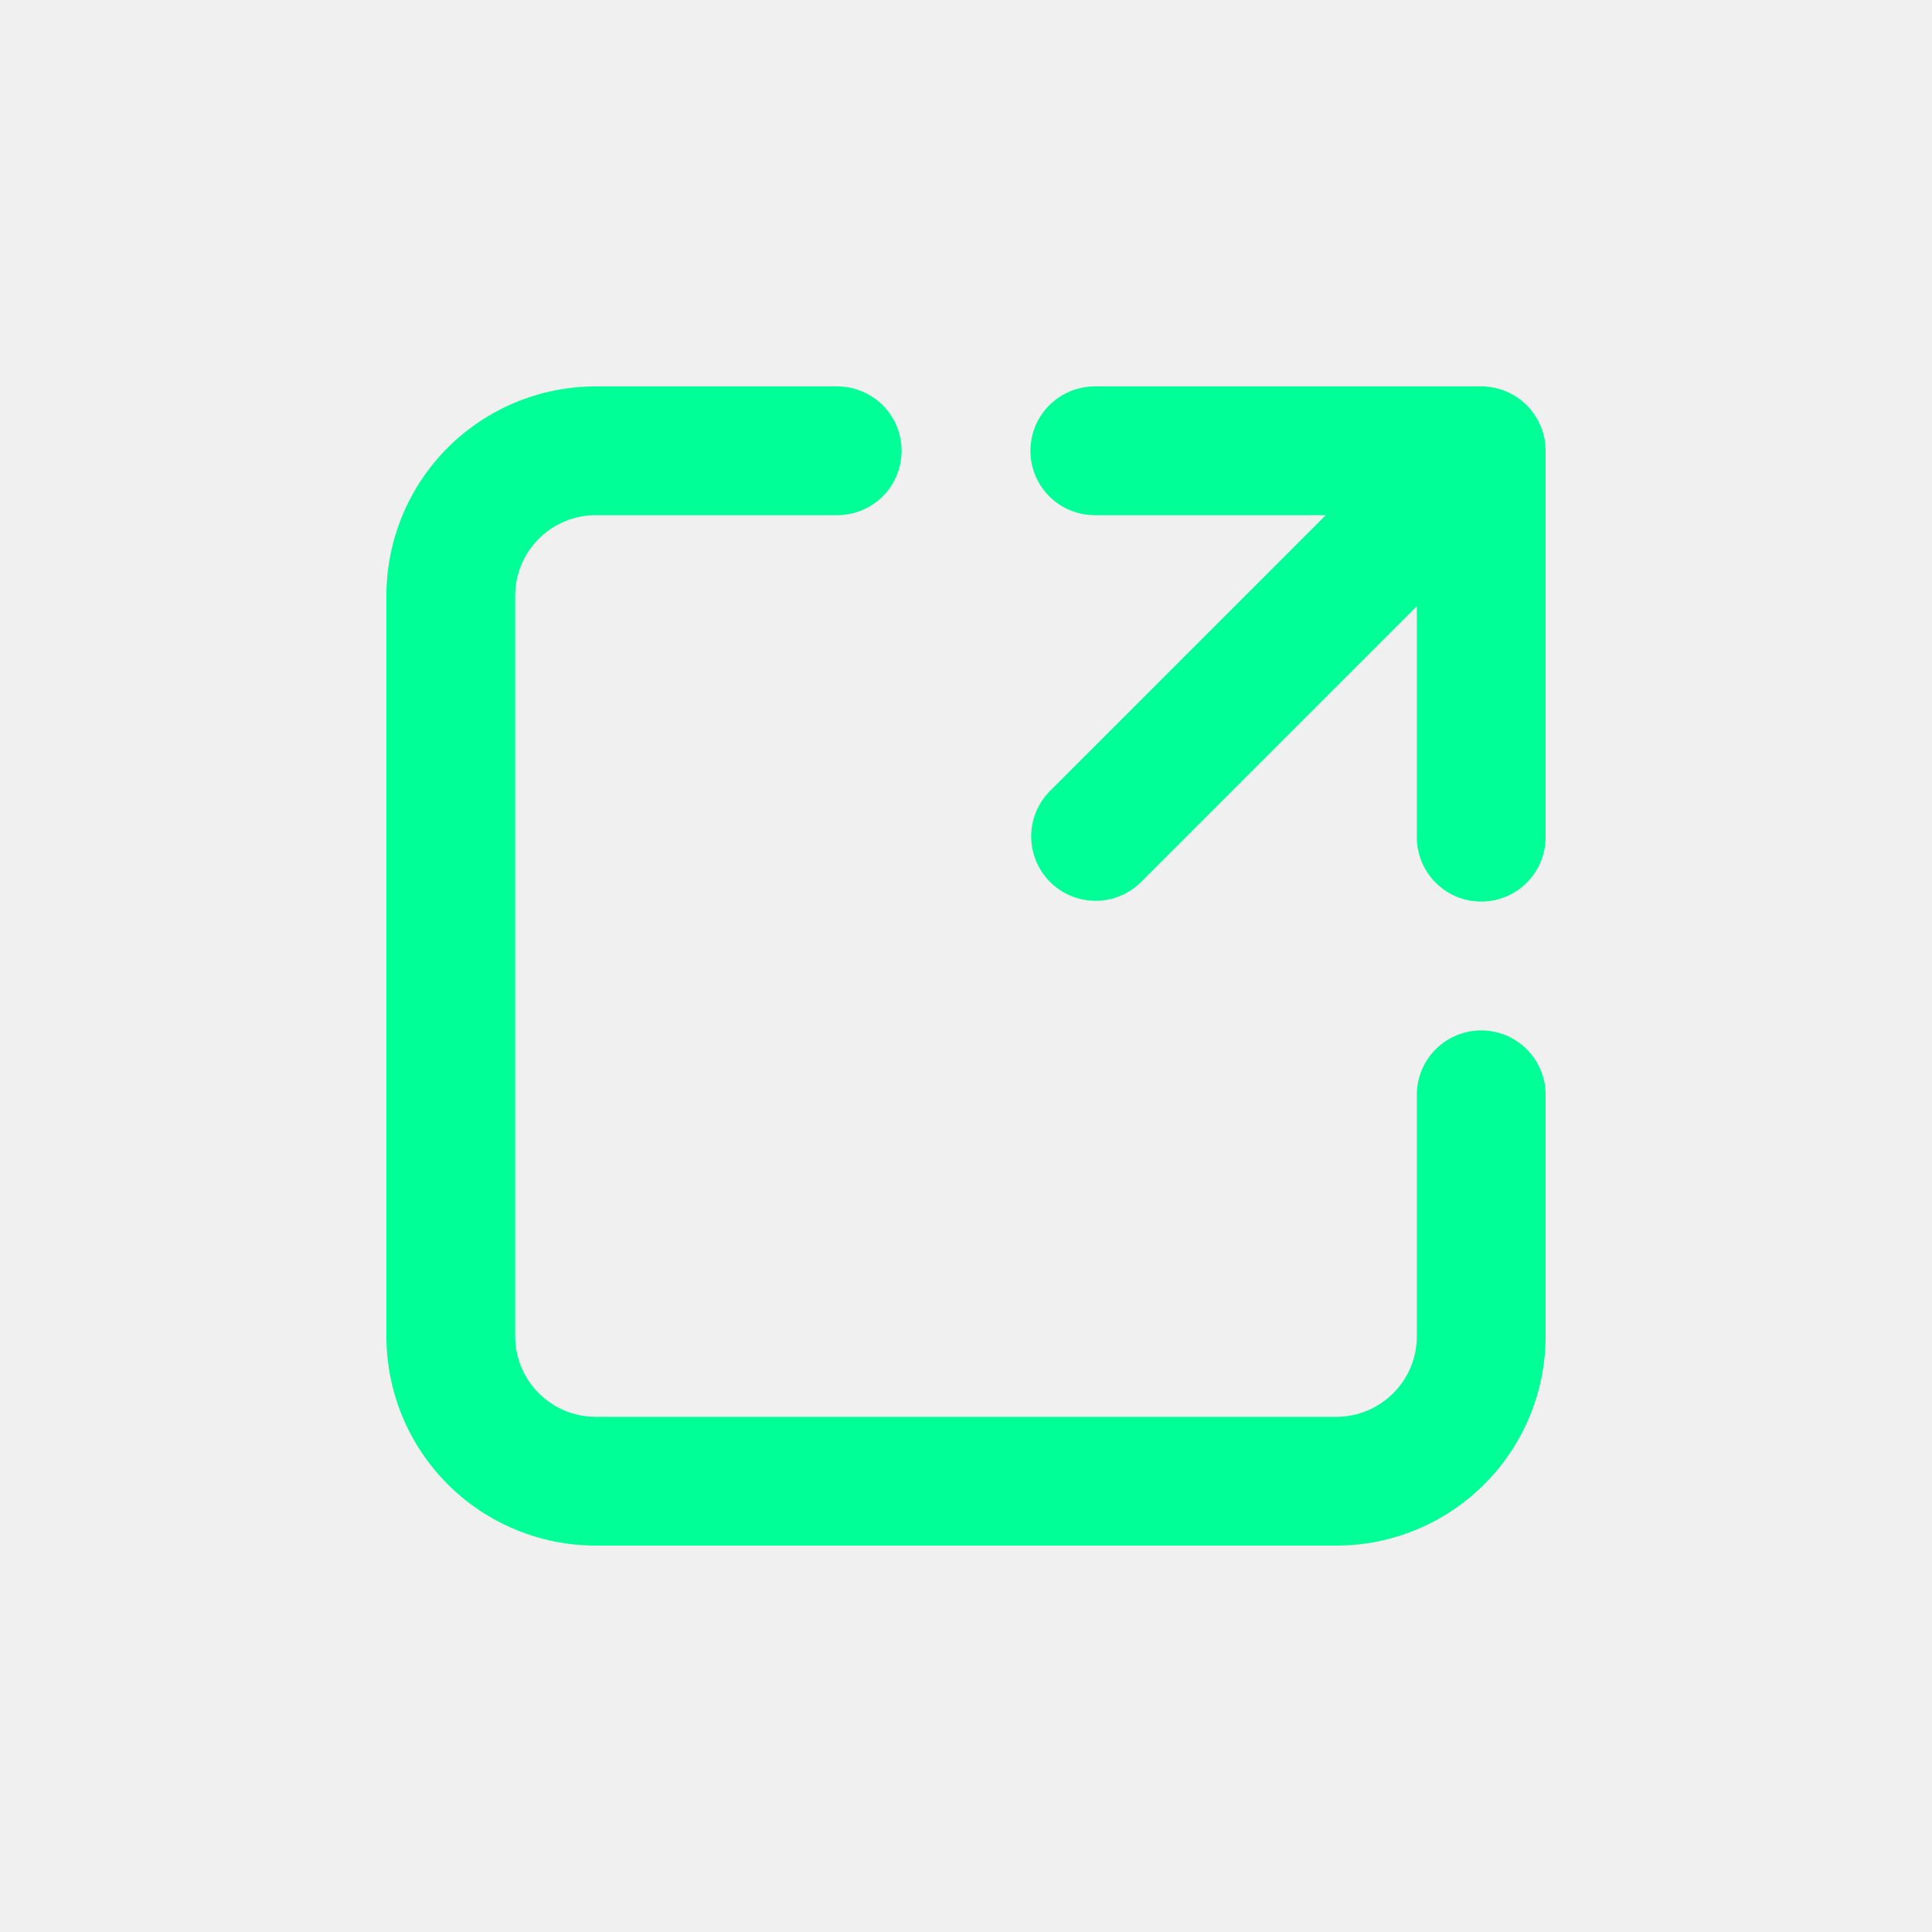
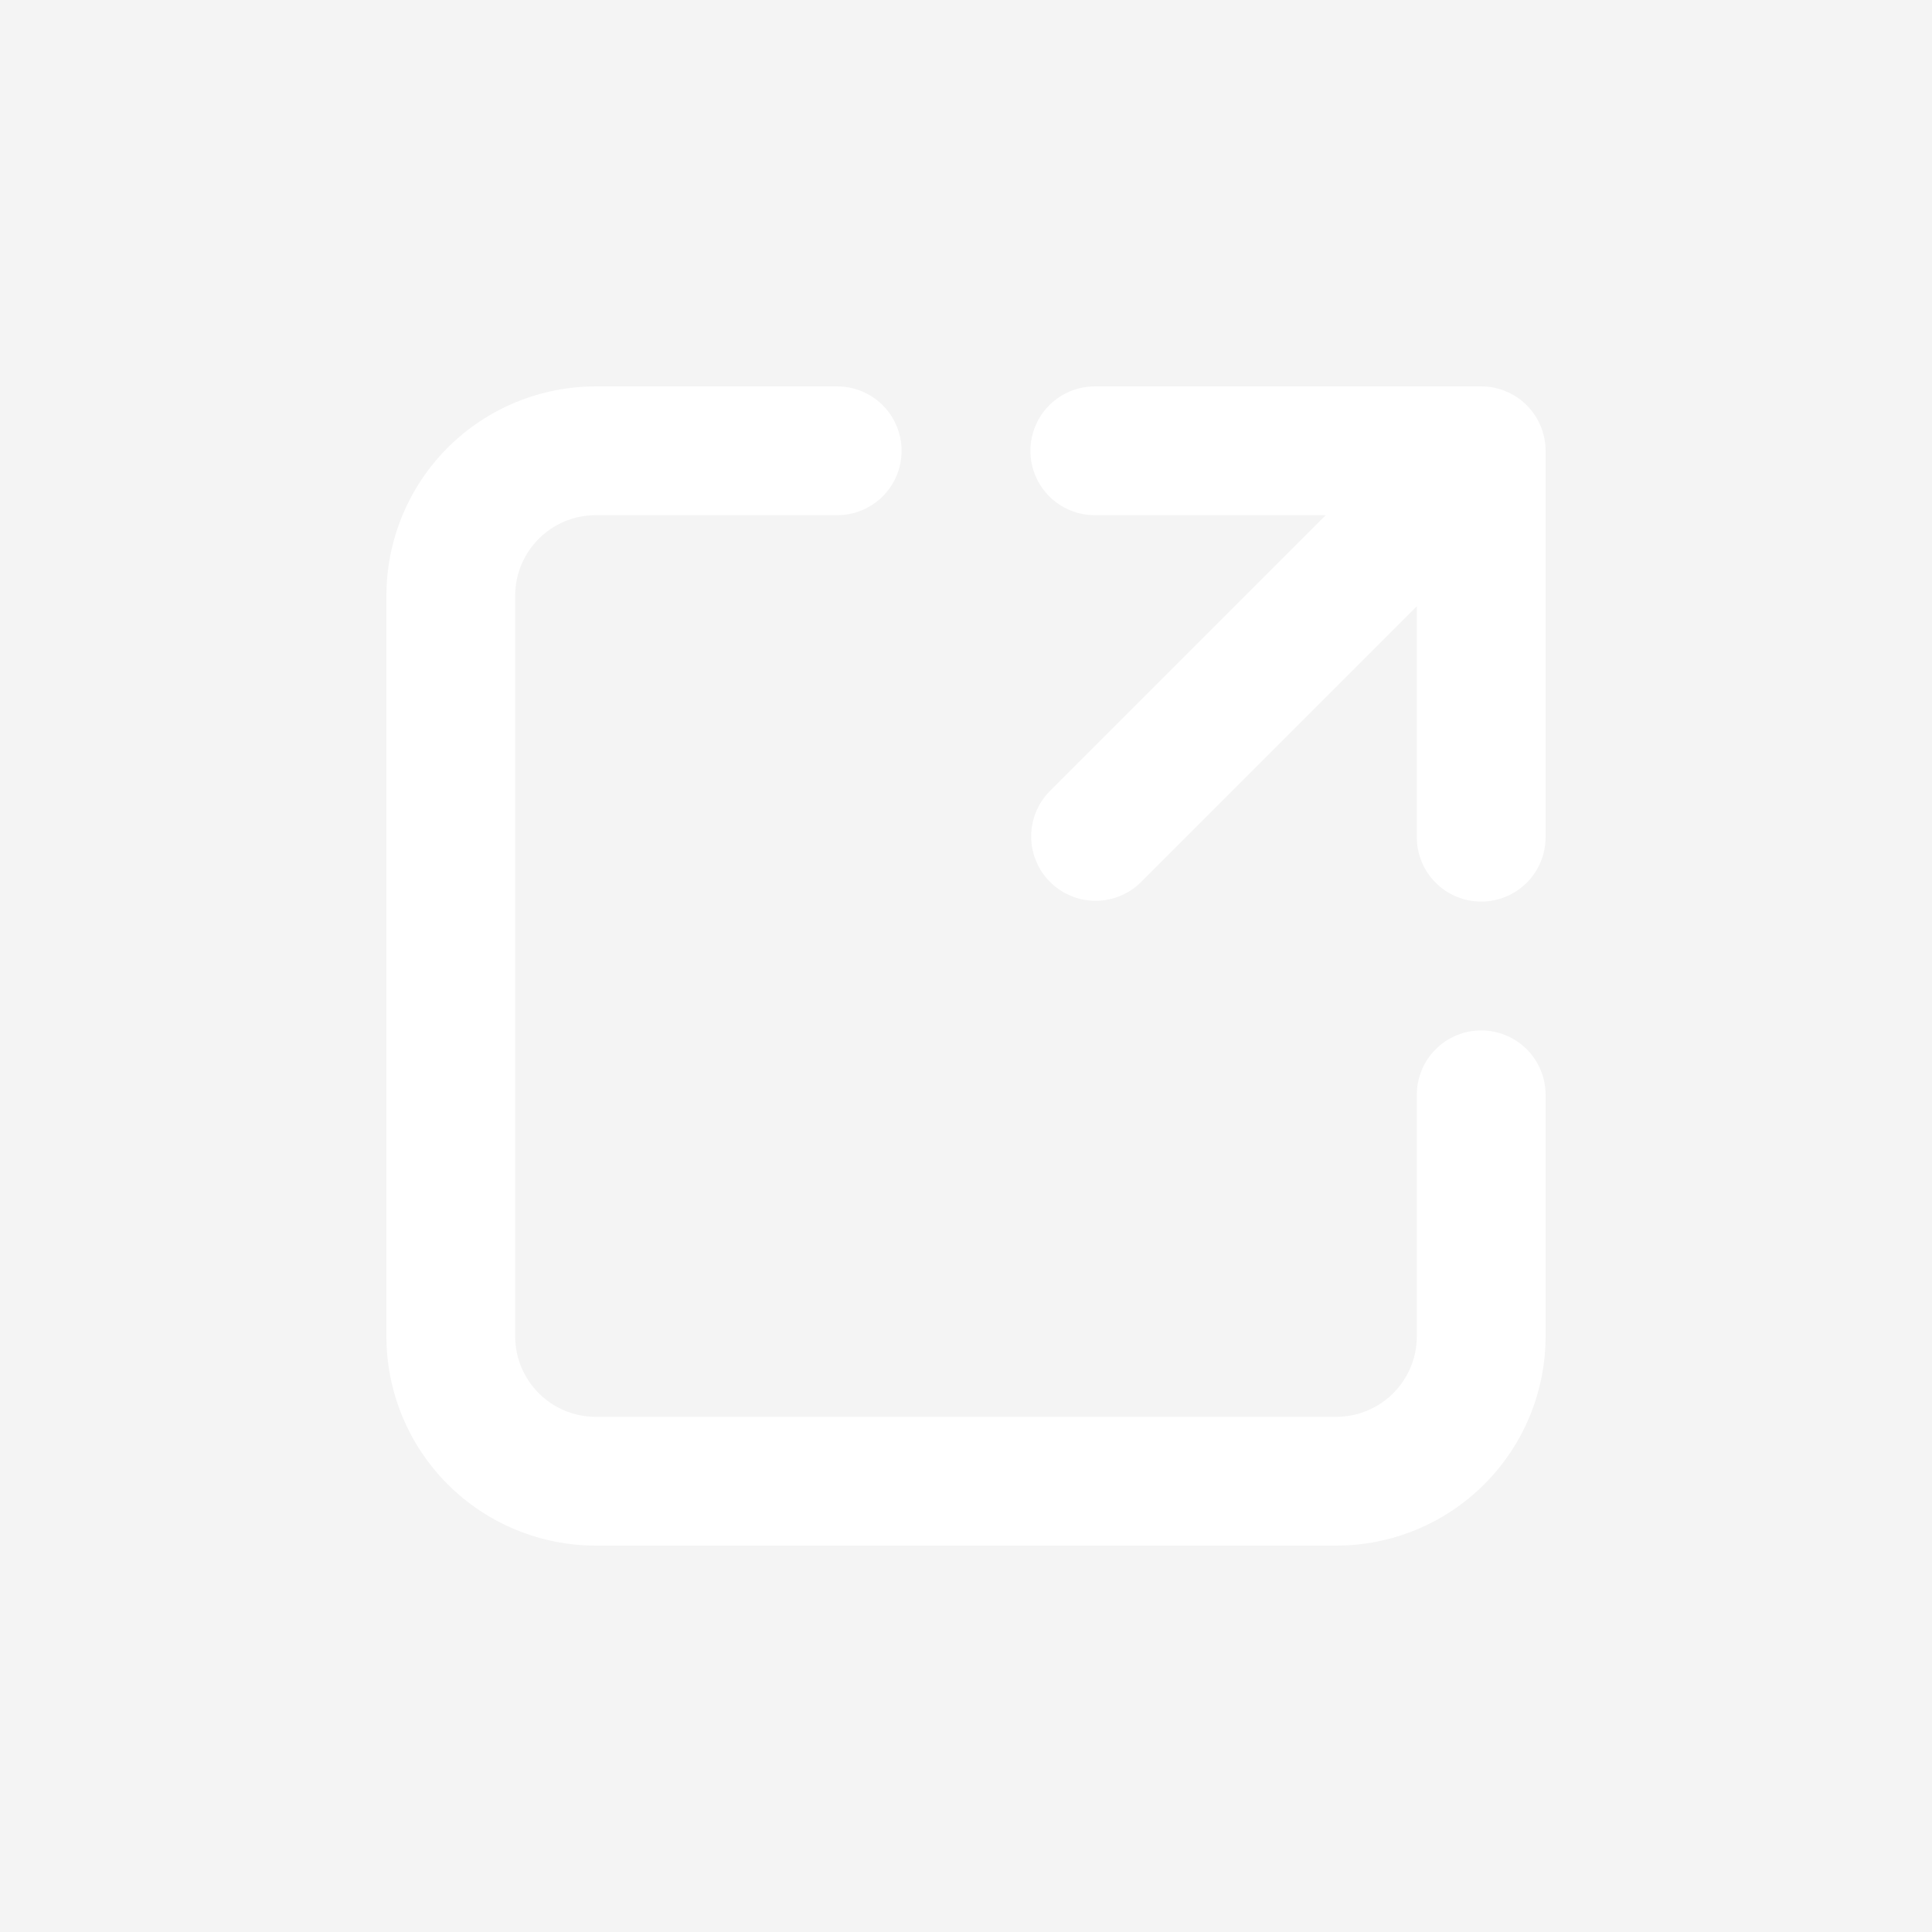
<svg xmlns="http://www.w3.org/2000/svg" width="50" height="50" viewBox="0 0 50 50" fill="none">
-   <rect width="50" height="50" fill="none" />
-   <path d="M15.417 13.333C14.267 13.333 13.333 14.267 13.333 15.417V34.583C13.333 35.733 14.267 36.667 15.417 36.667H34.583C35.733 36.667 36.667 35.733 36.667 34.583V28.333C36.667 27.891 36.842 27.467 37.155 27.155C37.467 26.842 37.891 26.667 38.333 26.667C38.775 26.667 39.199 26.842 39.512 27.155C39.824 27.467 40 27.891 40 28.333V34.583C40 36.02 39.429 37.398 38.413 38.413C37.398 39.429 36.02 40 34.583 40H15.417C13.98 40 12.602 39.429 11.586 38.413C10.571 37.398 10 36.02 10 34.583V15.417C10 13.98 10.571 12.602 11.586 11.586C12.602 10.571 13.98 10 15.417 10H21.667C22.109 10 22.533 10.176 22.845 10.488C23.158 10.801 23.333 11.225 23.333 11.667C23.333 12.109 23.158 12.533 22.845 12.845C22.533 13.158 22.109 13.333 21.667 13.333H15.417ZM28.333 13.333C27.891 13.333 27.467 13.158 27.155 12.845C26.842 12.533 26.667 12.109 26.667 11.667C26.667 11.225 26.842 10.801 27.155 10.488C27.467 10.176 27.891 10 28.333 10H38.333C38.775 10 39.199 10.176 39.512 10.488C39.824 10.801 40 11.225 40 11.667V21.667C40 22.109 39.824 22.533 39.512 22.845C39.199 23.158 38.775 23.333 38.333 23.333C37.891 23.333 37.467 23.158 37.155 22.845C36.842 22.533 36.667 22.109 36.667 21.667V15.69L29.512 22.845C29.197 23.149 28.776 23.317 28.339 23.313C27.902 23.309 27.484 23.134 27.175 22.825C26.866 22.516 26.691 22.098 26.687 21.661C26.683 21.224 26.851 20.803 27.155 20.488L34.31 13.333H28.333Z" fill="rgb(0, 255, 150)" />
+   <rect width="50" height="50" fill="#FFFFFF" fill-opacity="0.25" />
+   <path d="M15.417 13.333C14.267 13.333 13.333 14.267 13.333 15.417V34.583C13.333 35.733 14.267 36.667 15.417 36.667H34.583C35.733 36.667 36.667 35.733 36.667 34.583V28.333C36.667 27.891 36.842 27.467 37.155 27.155C37.467 26.842 37.891 26.667 38.333 26.667C38.775 26.667 39.199 26.842 39.512 27.155C39.824 27.467 40 27.891 40 28.333V34.583C40 36.02 39.429 37.398 38.413 38.413C37.398 39.429 36.02 40 34.583 40H15.417C13.98 40 12.602 39.429 11.586 38.413C10.571 37.398 10 36.02 10 34.583V15.417C10 13.98 10.571 12.602 11.586 11.586C12.602 10.571 13.98 10 15.417 10H21.667C22.109 10 22.533 10.176 22.845 10.488C23.158 10.801 23.333 11.225 23.333 11.667C23.333 12.109 23.158 12.533 22.845 12.845C22.533 13.158 22.109 13.333 21.667 13.333H15.417ZM28.333 13.333C27.891 13.333 27.467 13.158 27.155 12.845C26.842 12.533 26.667 12.109 26.667 11.667C26.667 11.225 26.842 10.801 27.155 10.488C27.467 10.176 27.891 10 28.333 10H38.333C38.775 10 39.199 10.176 39.512 10.488C39.824 10.801 40 11.225 40 11.667V21.667C40 22.109 39.824 22.533 39.512 22.845C39.199 23.158 38.775 23.333 38.333 23.333C37.891 23.333 37.467 23.158 37.155 22.845C36.842 22.533 36.667 22.109 36.667 21.667V15.69L29.512 22.845C29.197 23.149 28.776 23.317 28.339 23.313C27.902 23.309 27.484 23.134 27.175 22.825C26.866 22.516 26.691 22.098 26.687 21.661C26.683 21.224 26.851 20.803 27.155 20.488L34.31 13.333H28.333Z" fill="#FFFFFF" />
</svg>
